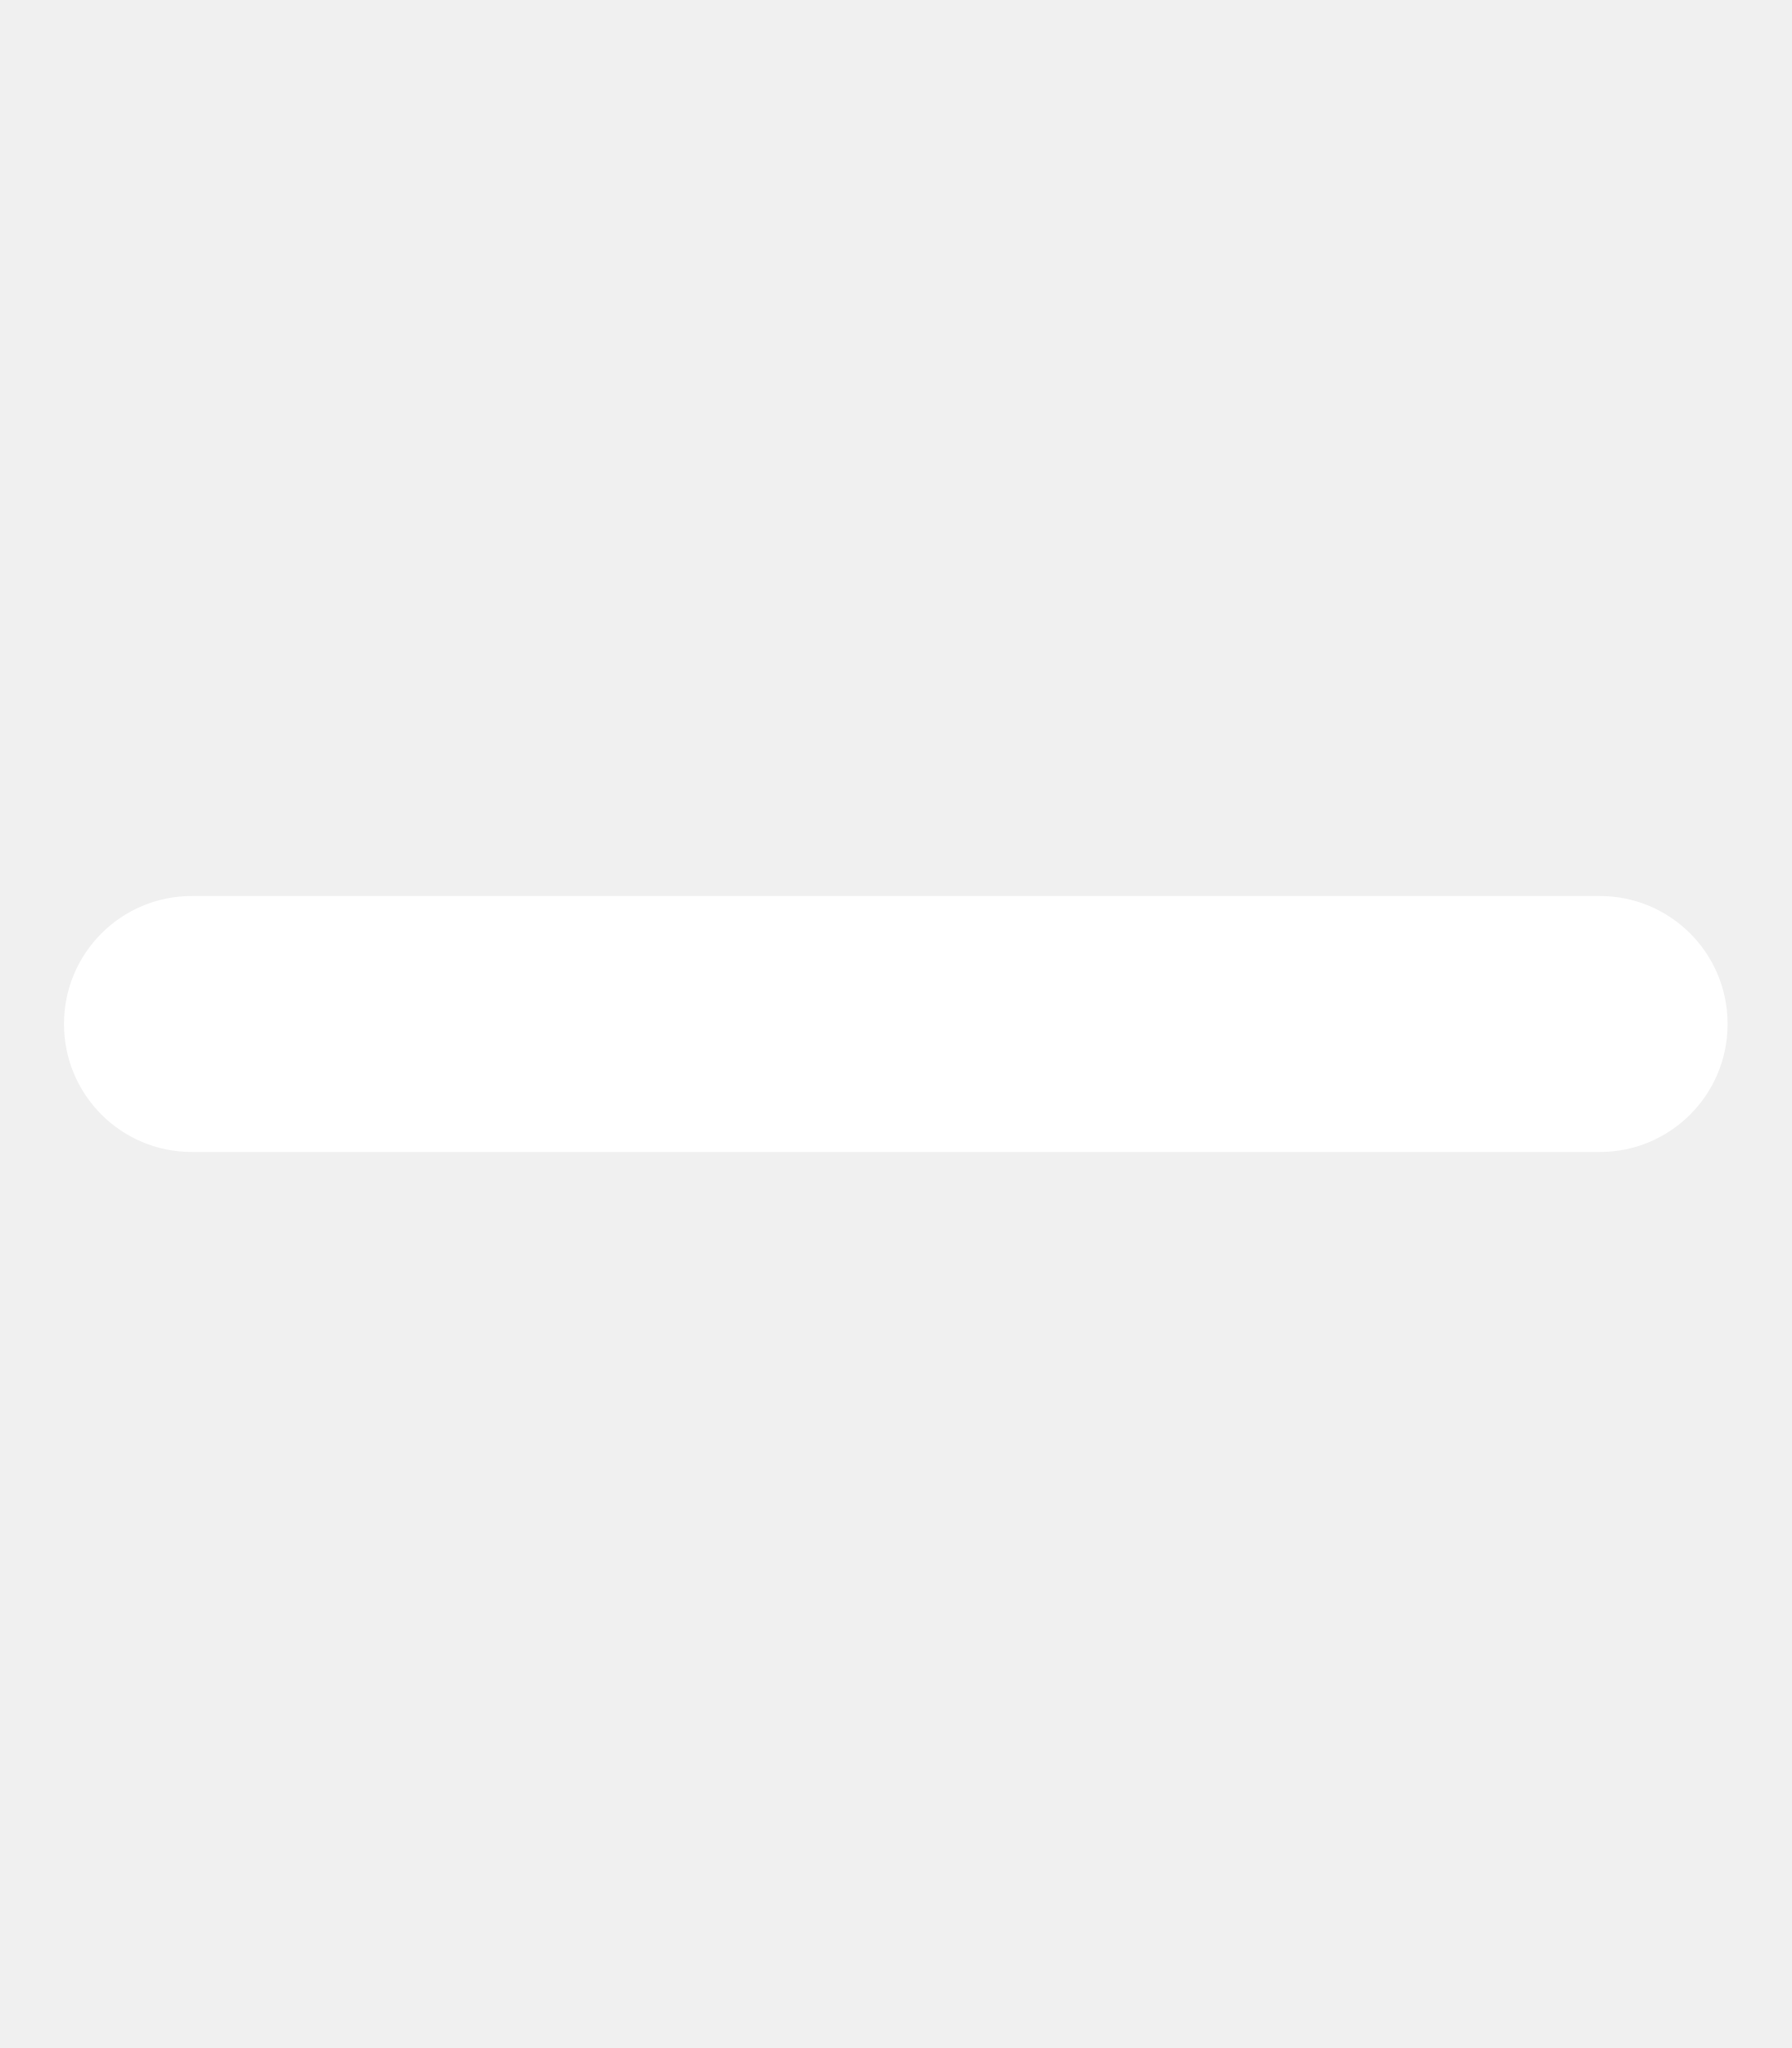
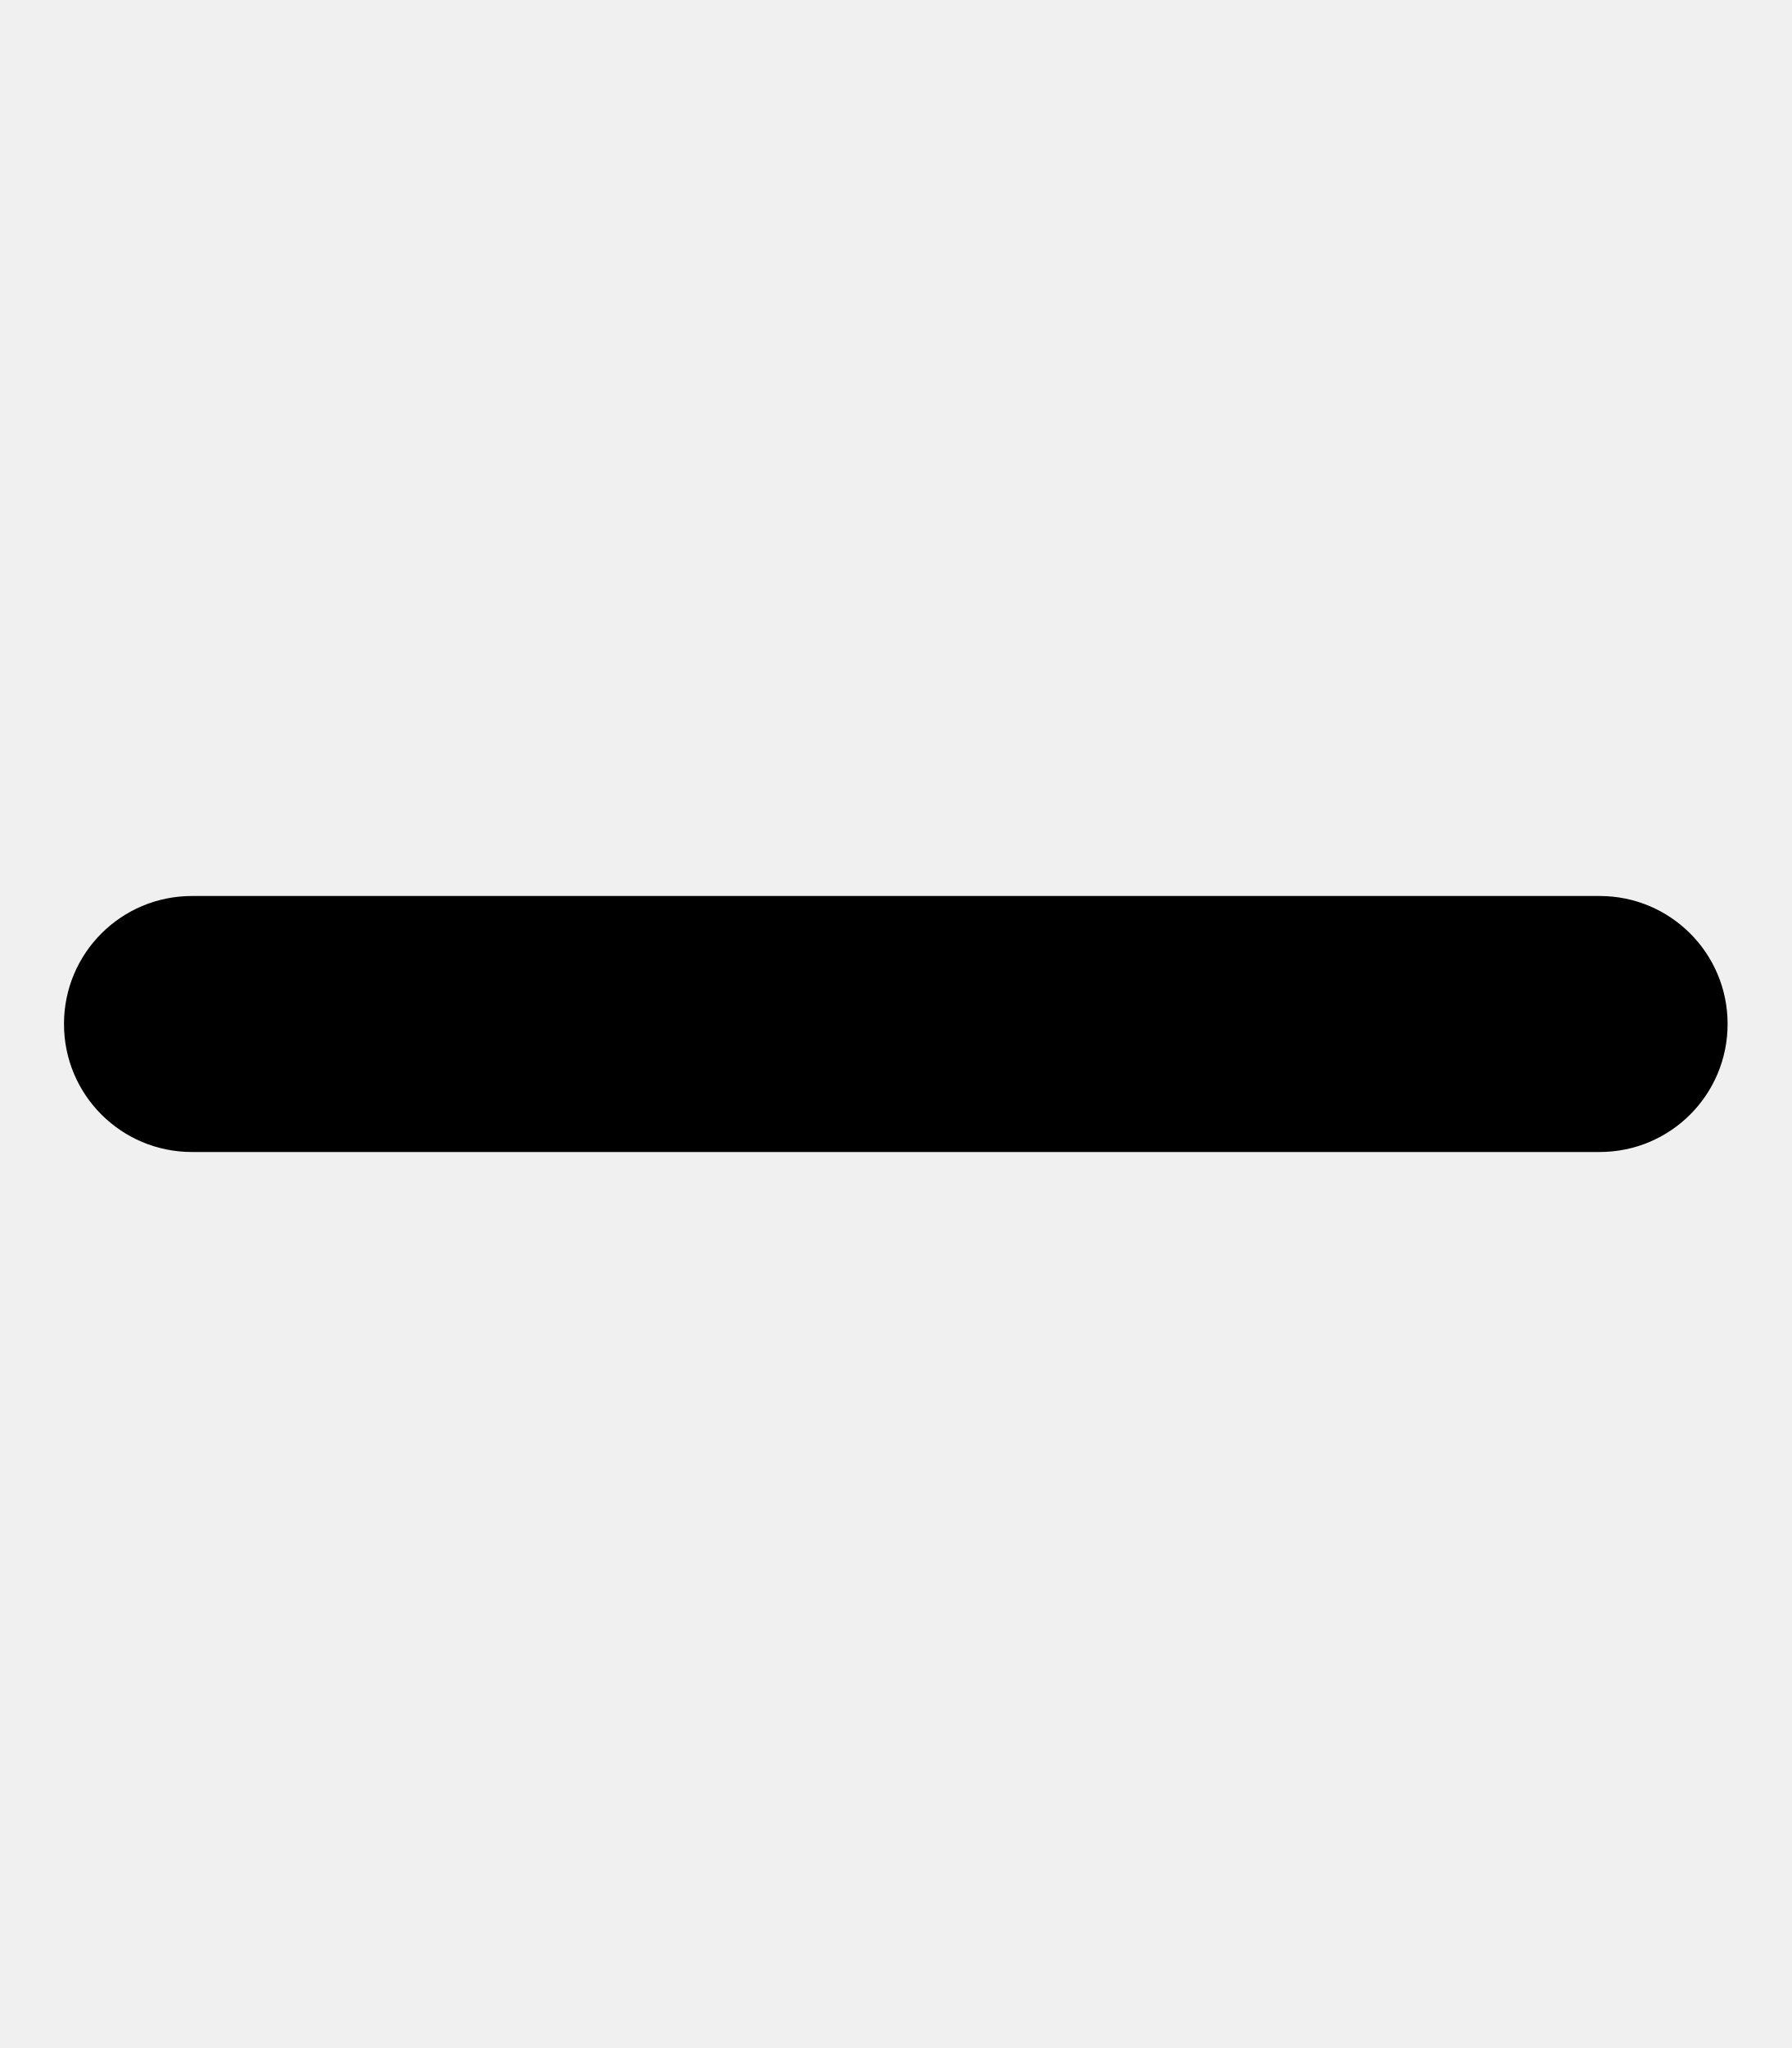
<svg xmlns="http://www.w3.org/2000/svg" viewBox="0 0 448 512">
-   <path fill="#ffffff" d="M432 256c0 17.7-14.3 32-32 32L48 288c-17.7 0-32-14.3-32-32s14.3-32 32-32l352 0c17.7 0 32 14.3 32 32z" />
+   <path fill="#000000" d="M432 256c0 17.7-14.3 32-32 32L48 288c-17.7 0-32-14.3-32-32s14.3-32 32-32l352 0c17.7 0 32 14.3 32 32z" />
</svg>
